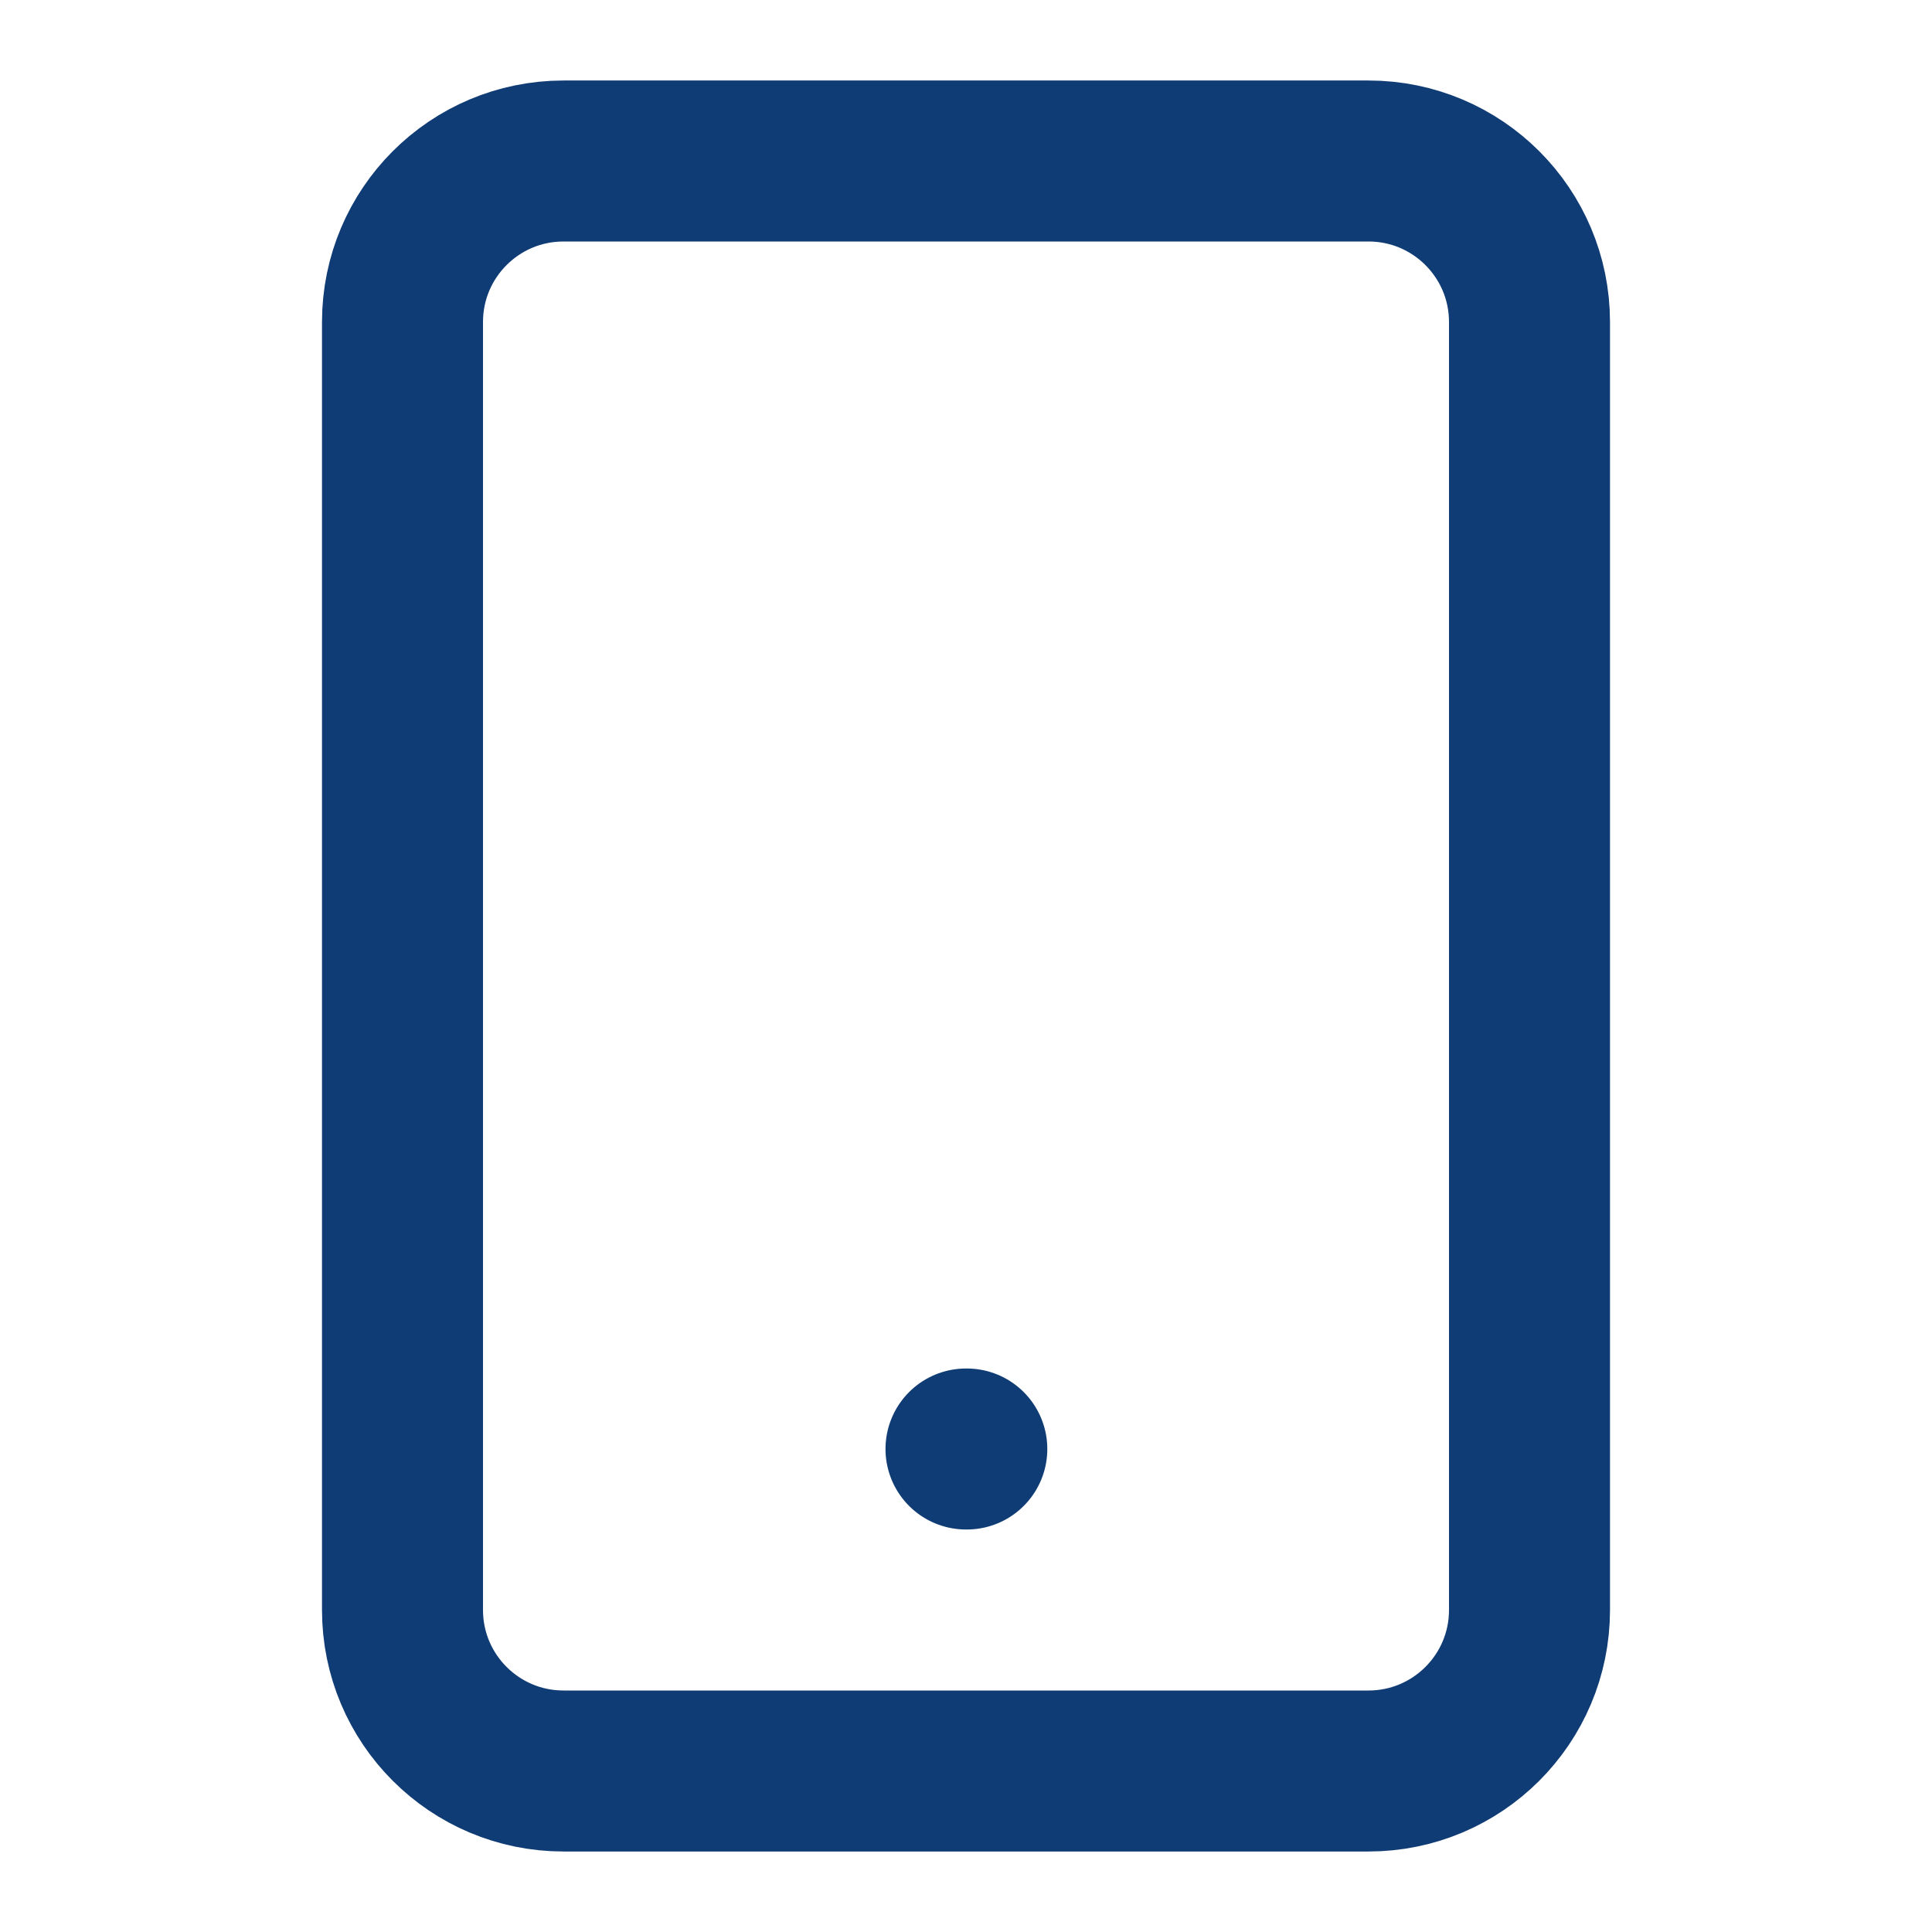
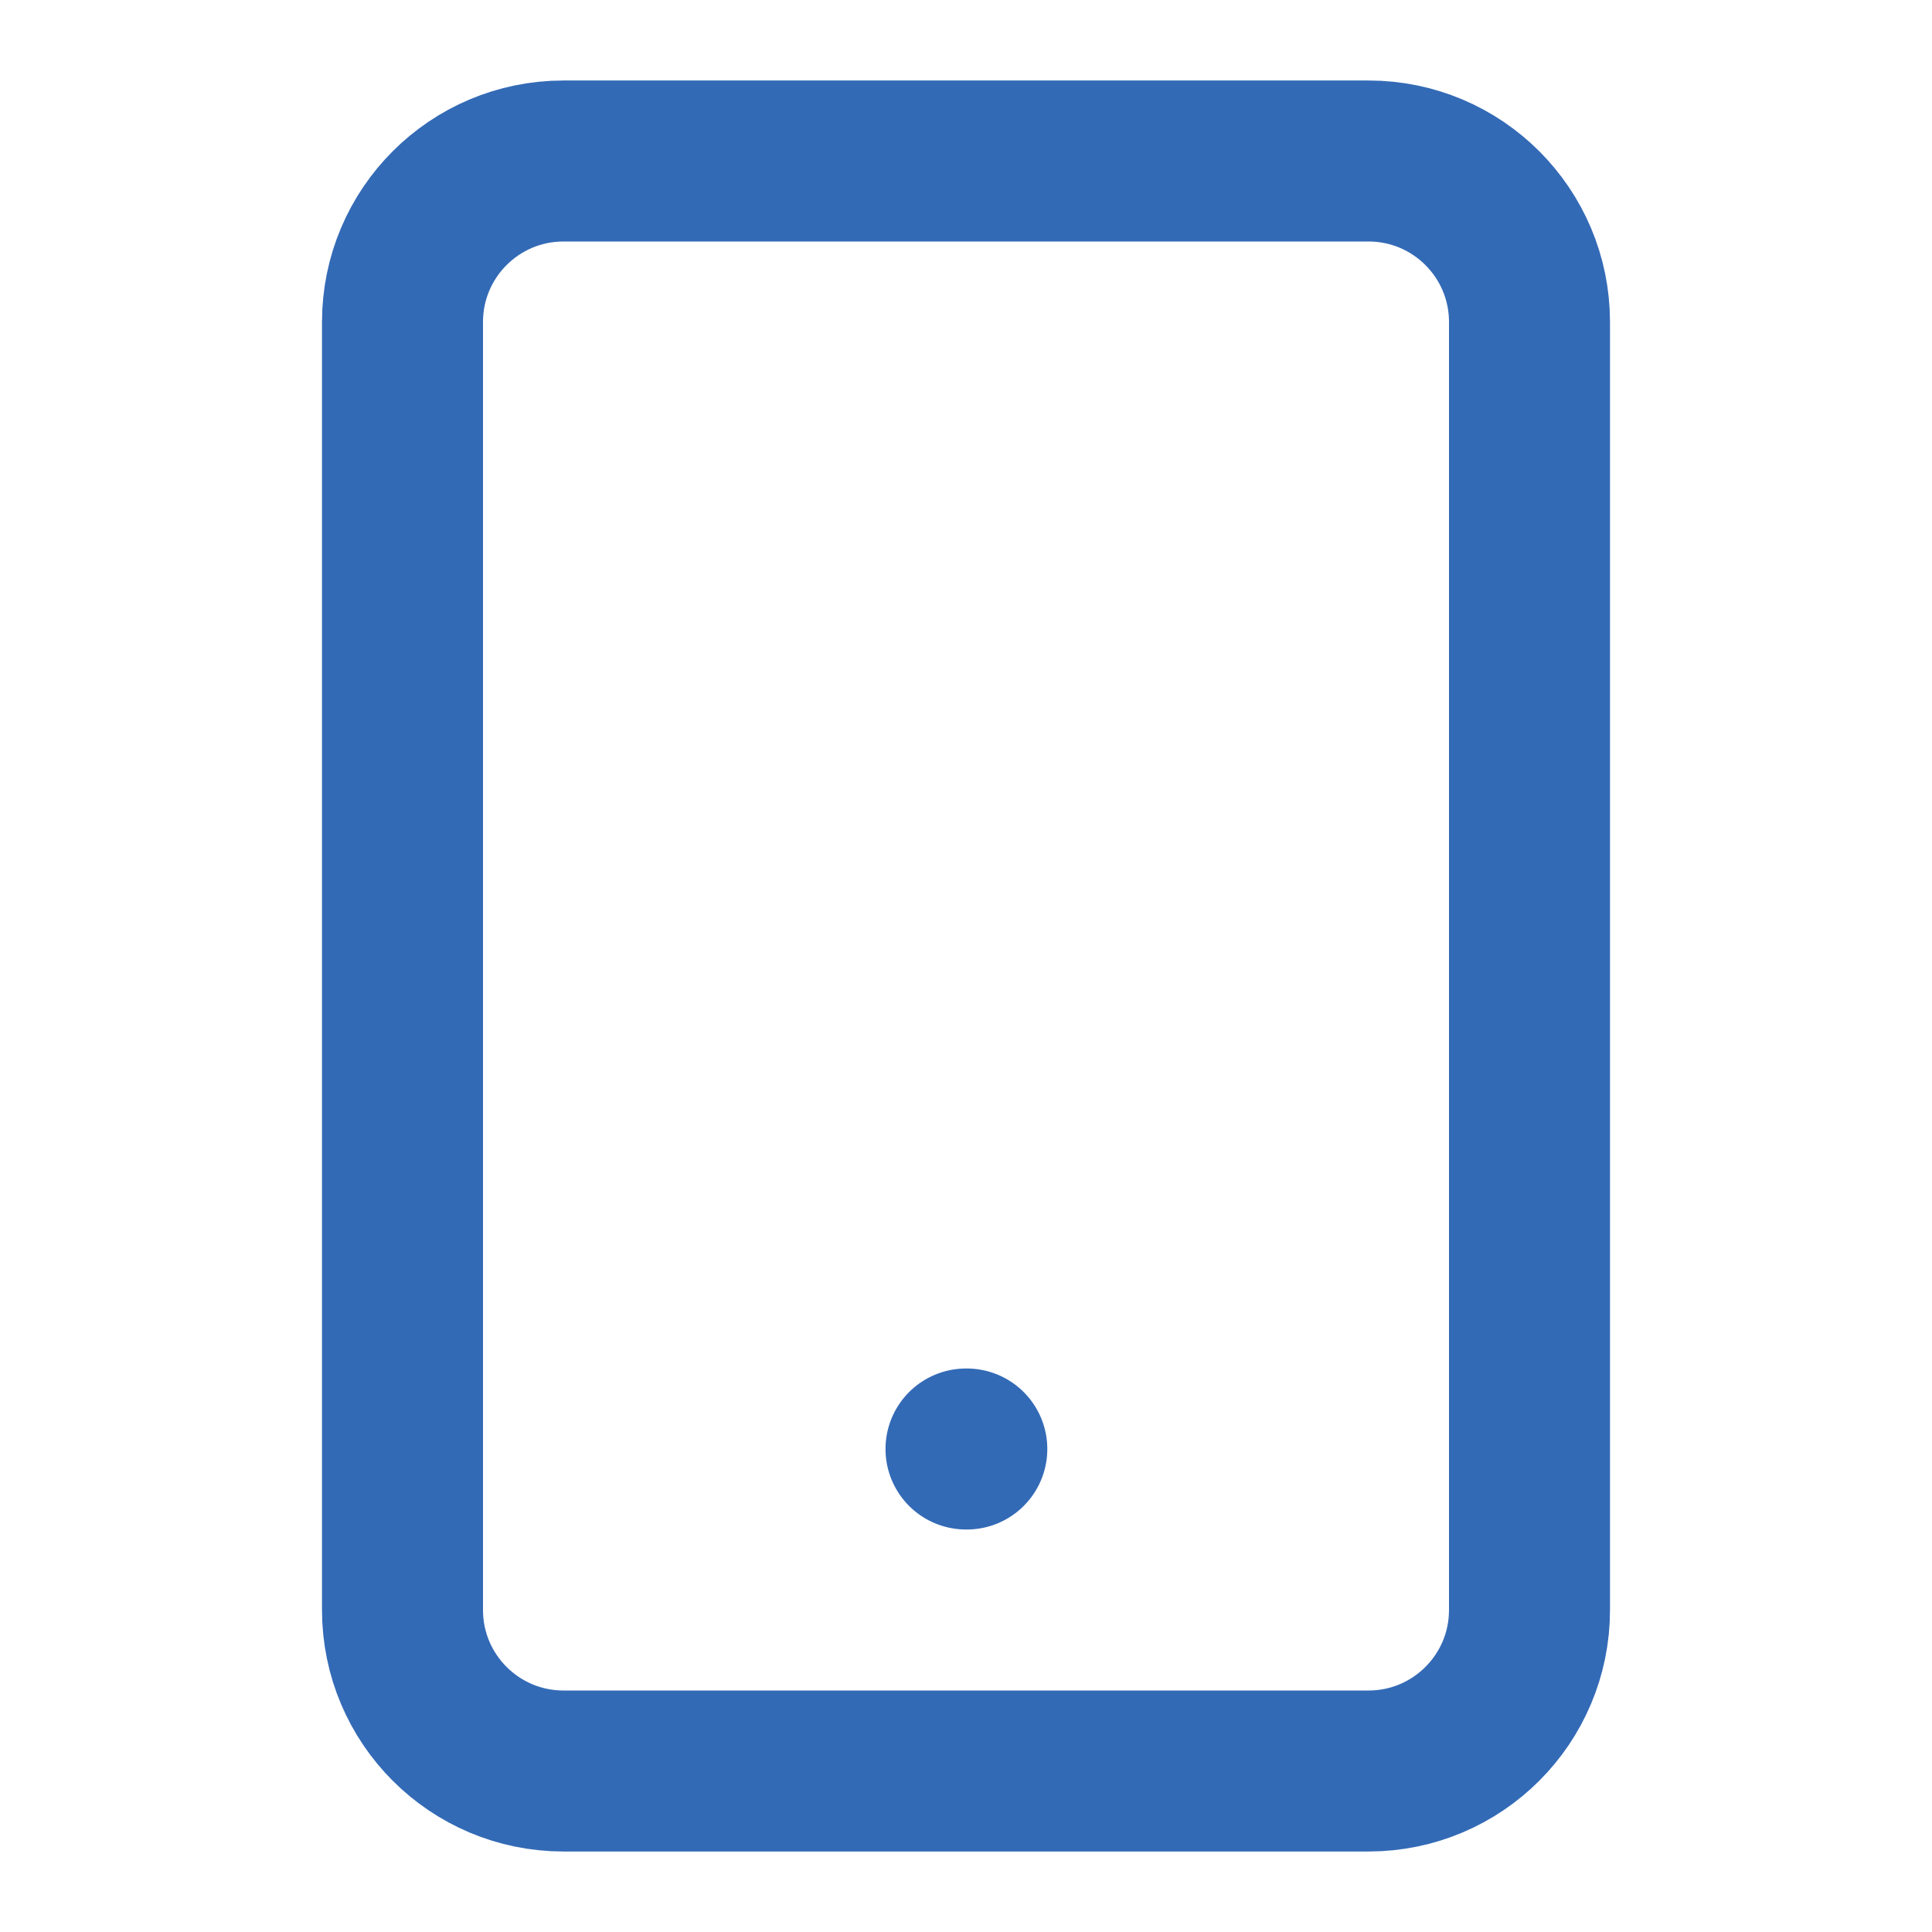
- <svg xmlns="http://www.w3.org/2000/svg" width="24" height="24" viewBox="0 0 24 24" fill="none" stroke="#0F3C74" stroke-width="2" stroke-linecap="round" stroke-linejoin="round">
+ <svg xmlns="http://www.w3.org/2000/svg" width="24" height="24" viewBox="0 0 24 24" fill="none" stroke="#336AB6" stroke-width="2" stroke-linecap="round" stroke-linejoin="round">
  <rect width="14" height="20" x="5" y="2" rx="2" ry="2" />
  <path d="M12 18h.01" />
</svg>
